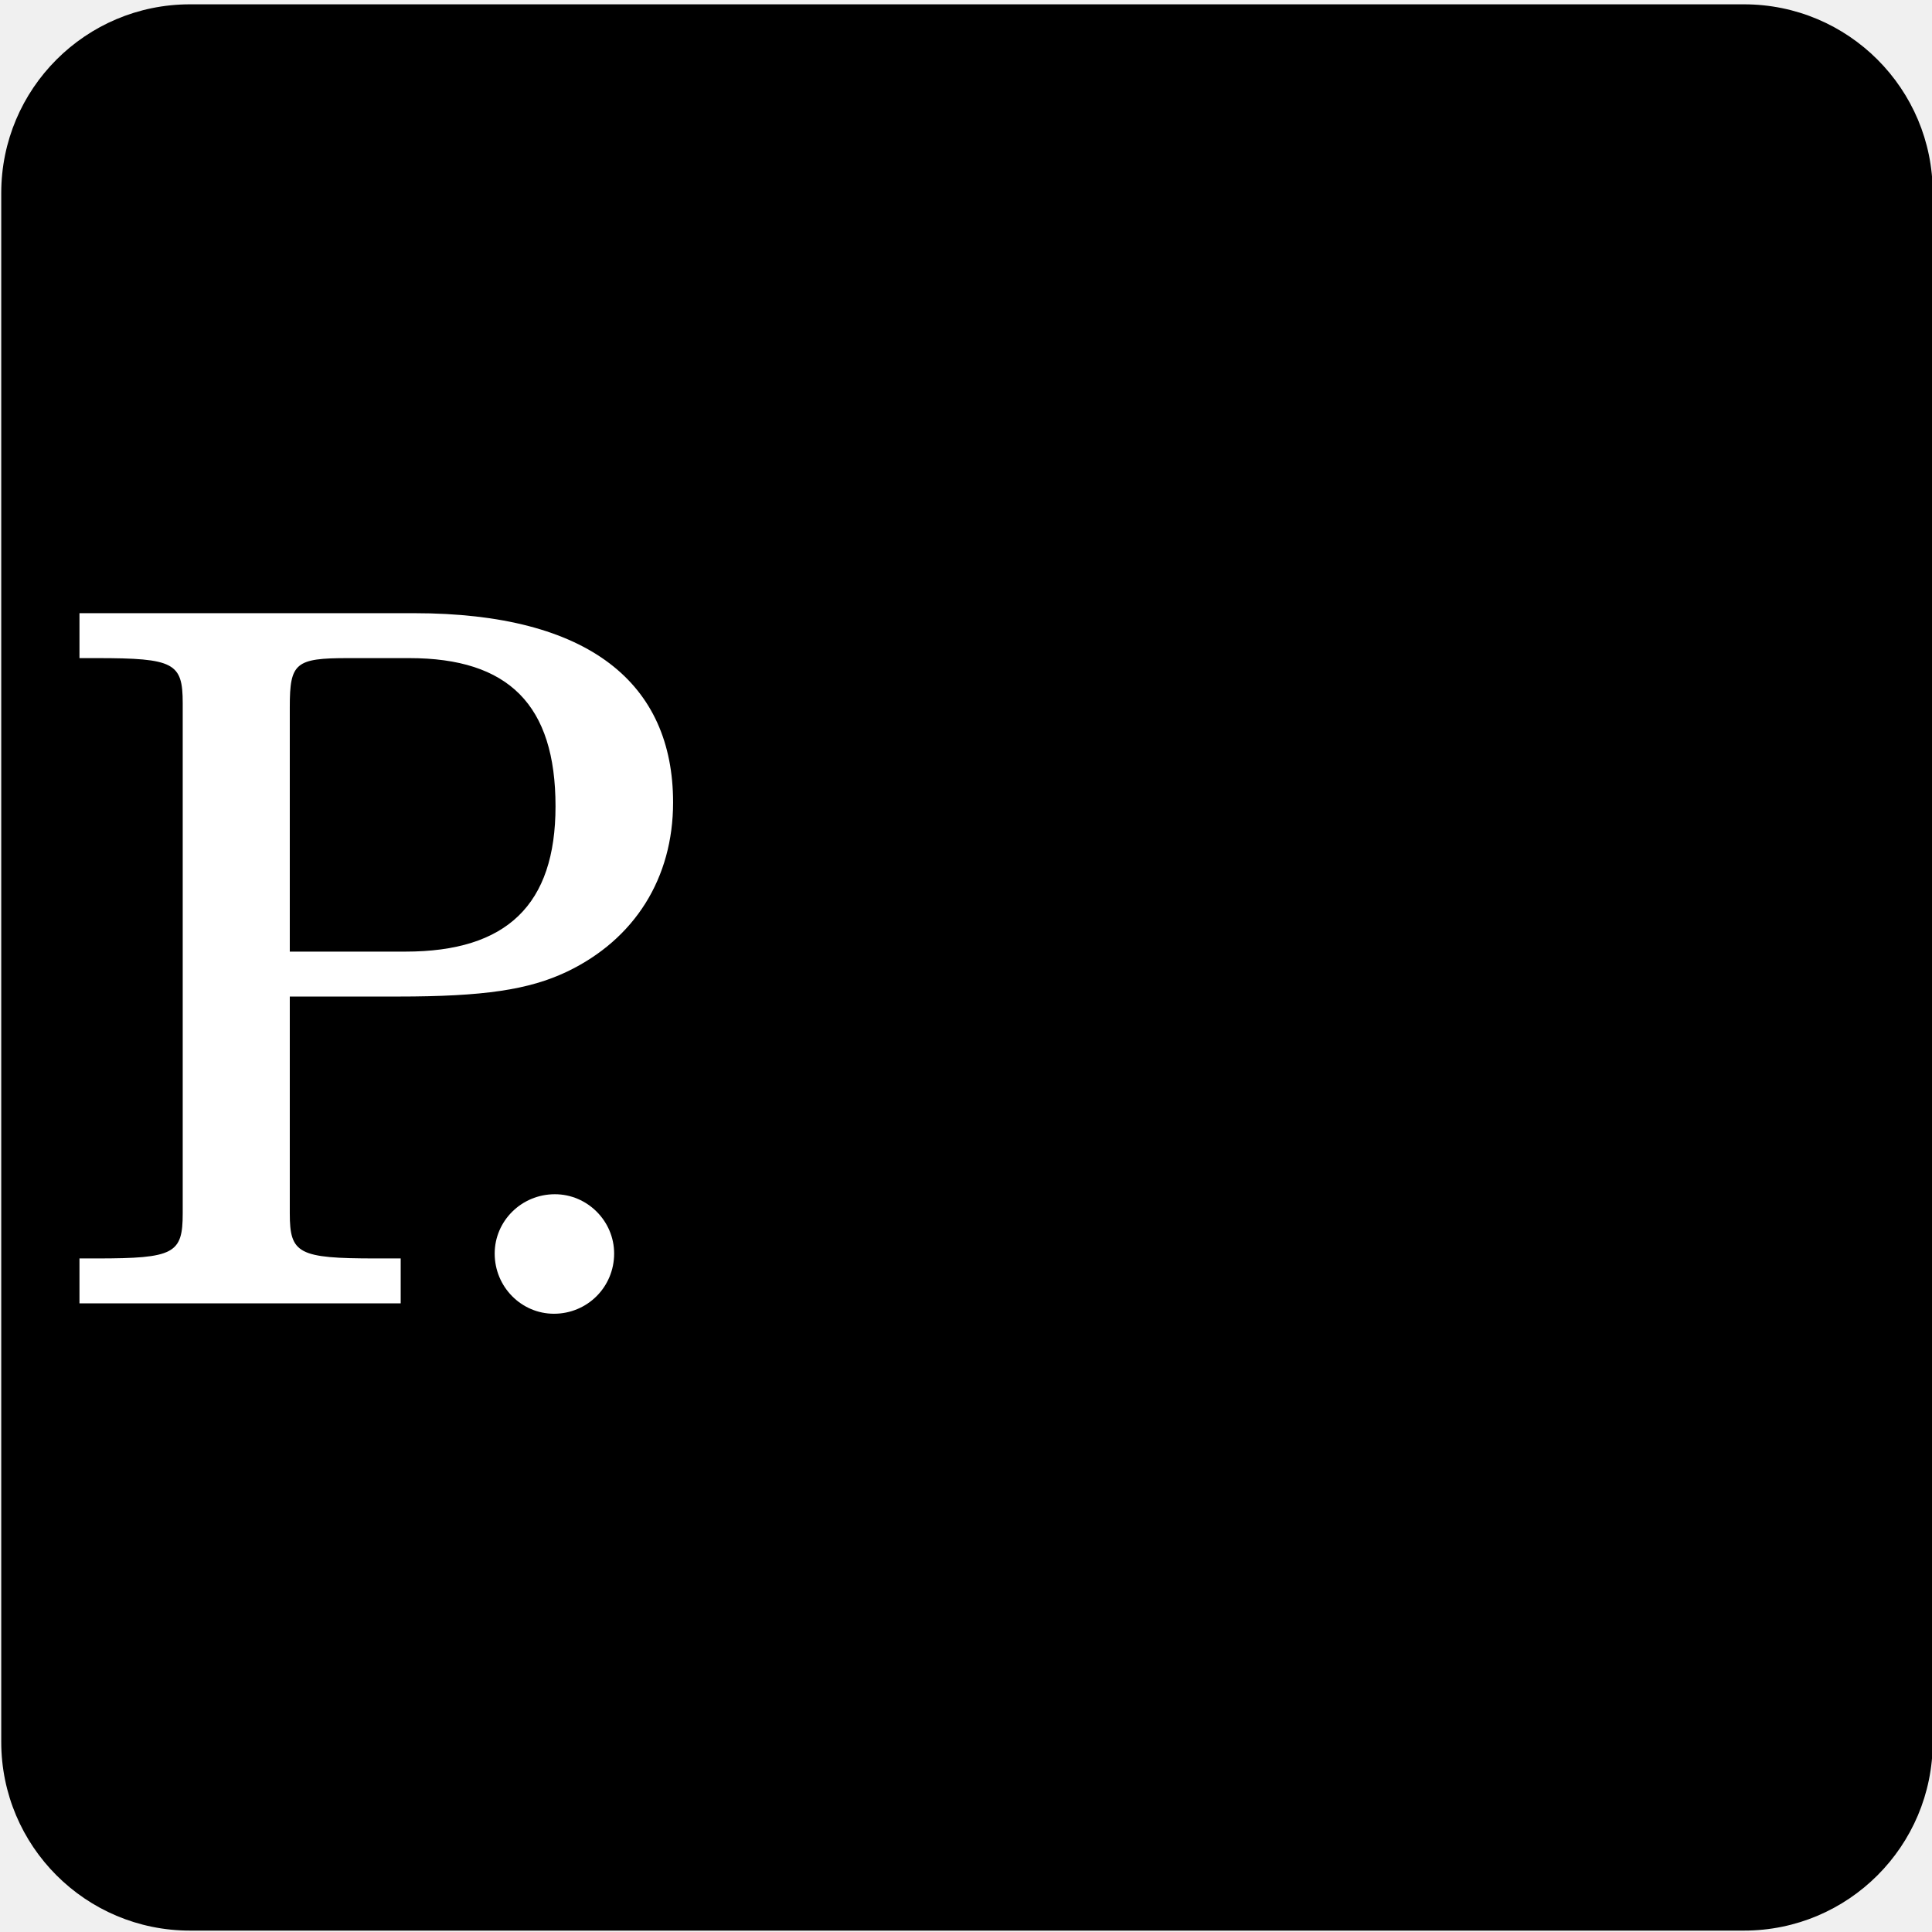
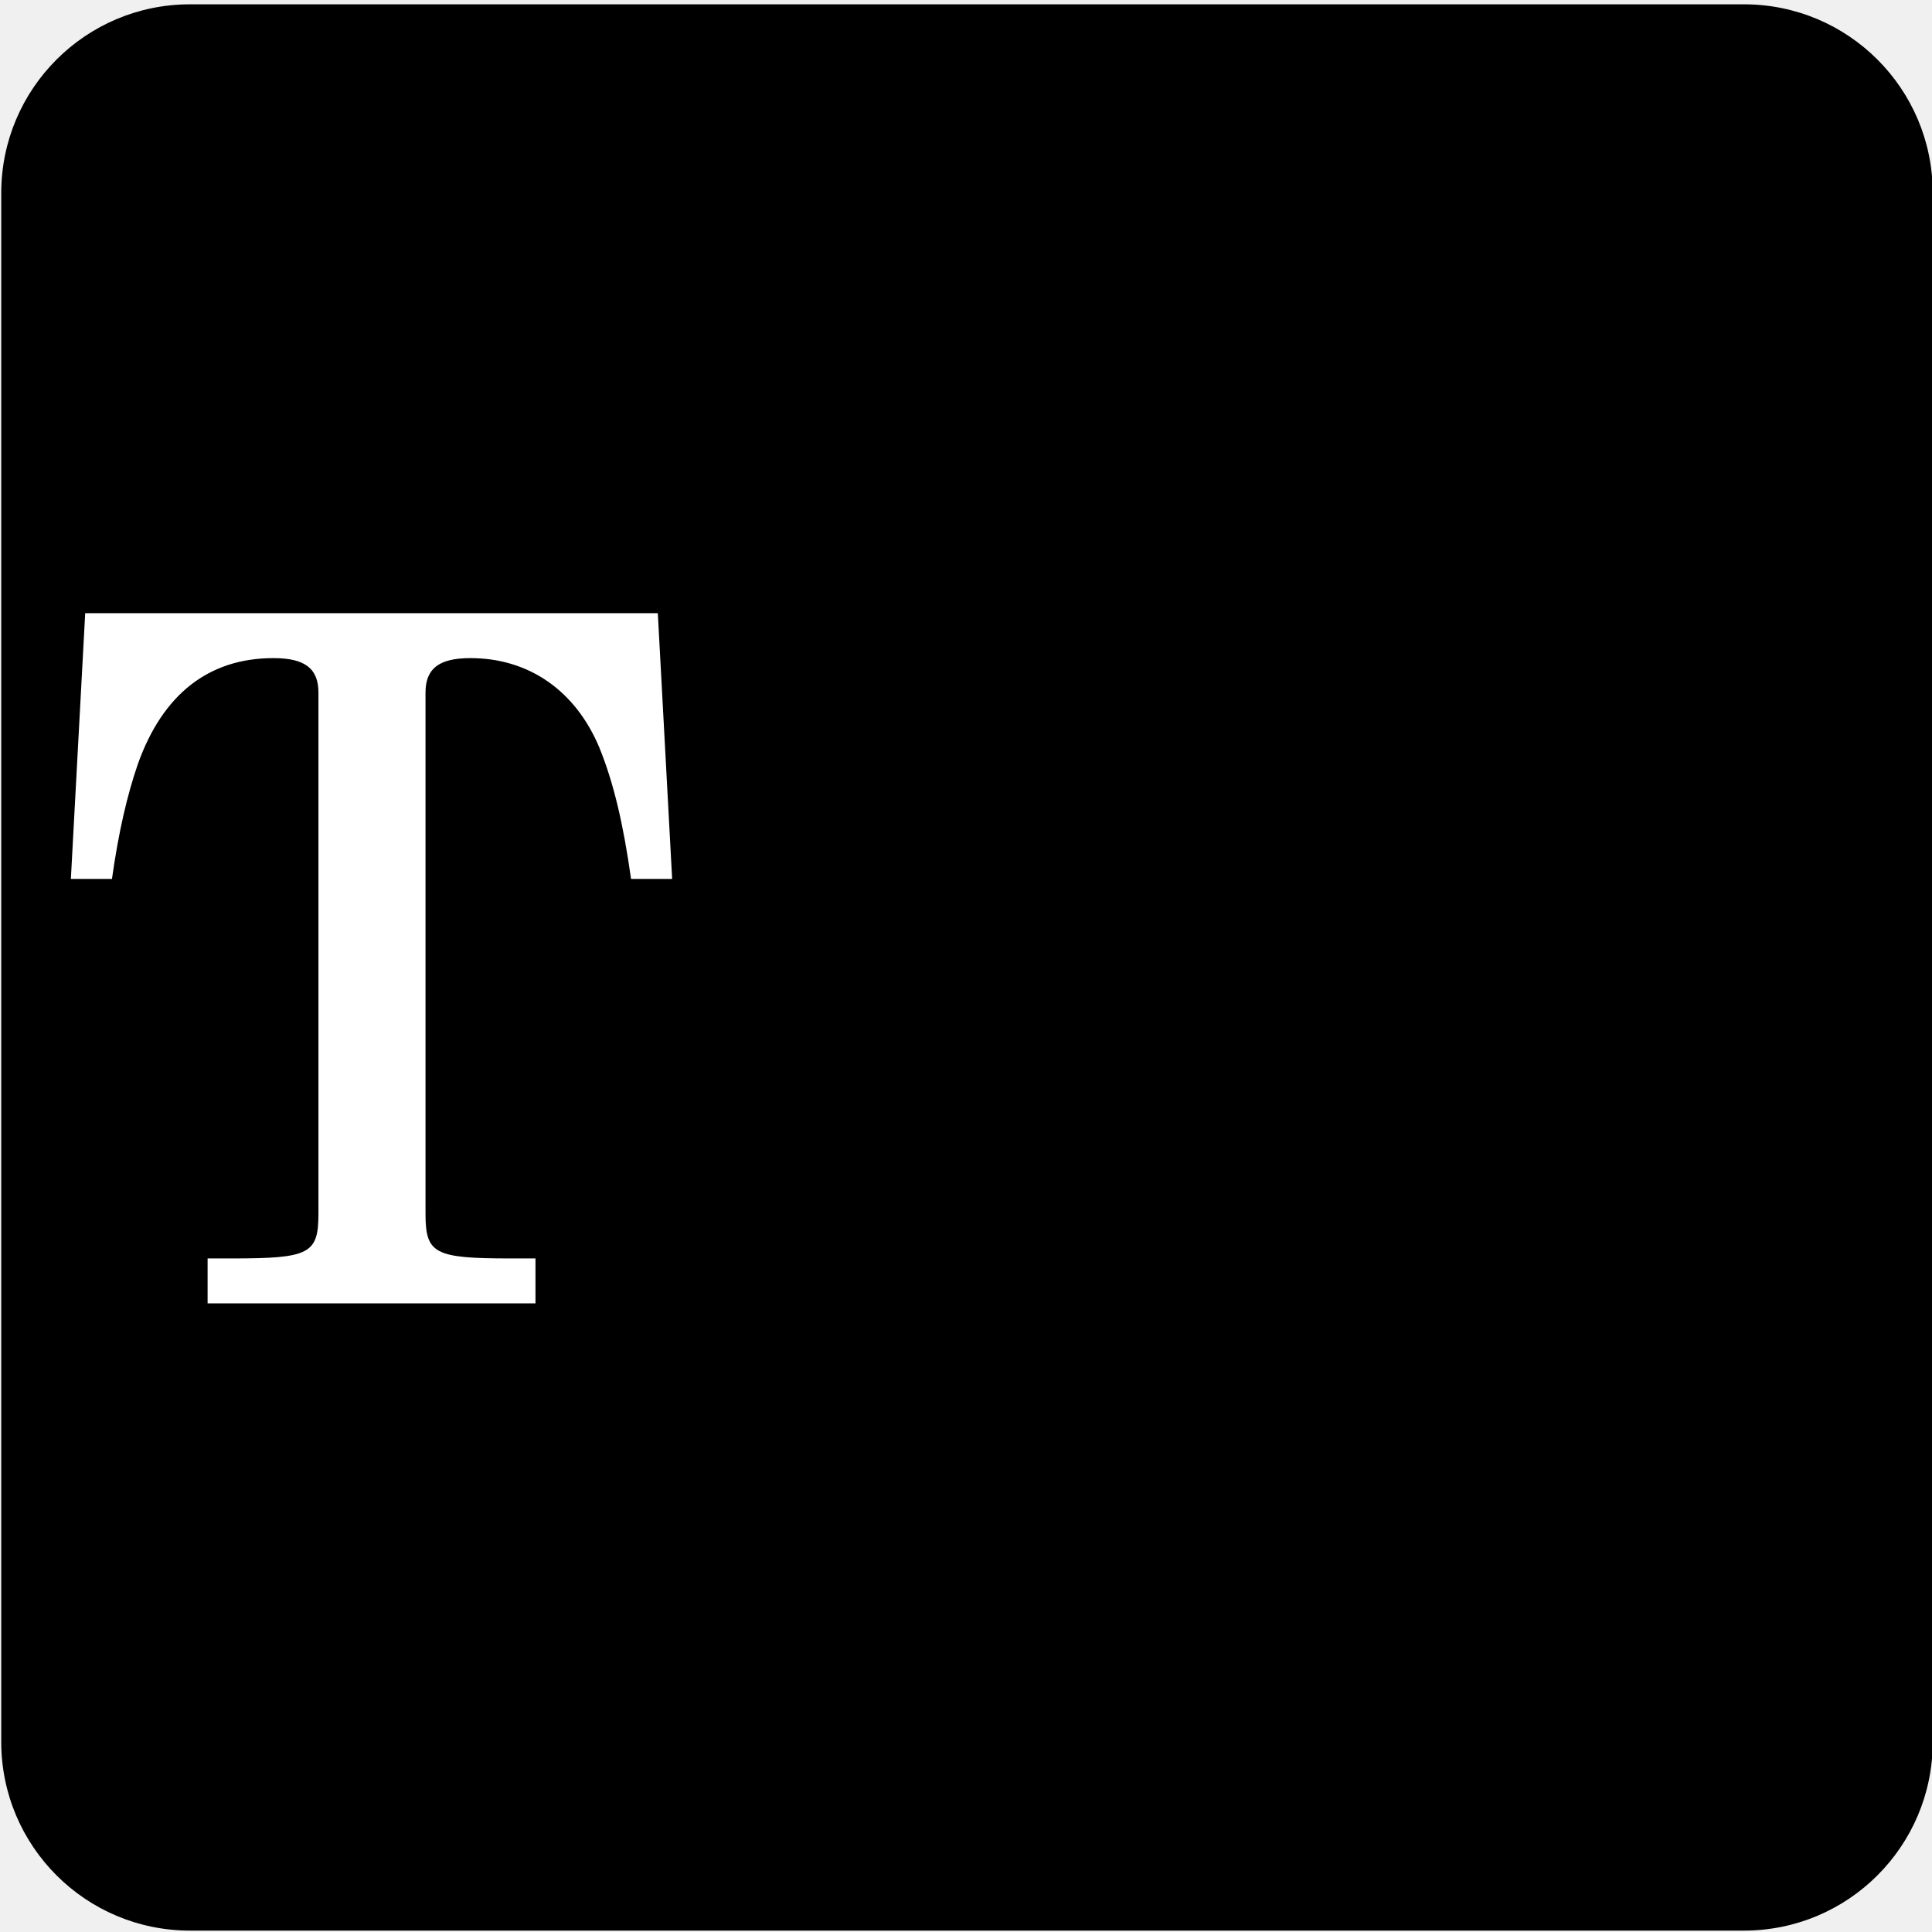
<svg xmlns="http://www.w3.org/2000/svg" width="512" height="512" viewBox="0 0 512 512" version="1.1" id="svg1">
  <defs id="defs1" />
  <g id="layer1">
    <rect style="fill:#000000;stroke:#000000;stroke-width:0;stroke-linecap:square;stroke-linejoin:bevel;stroke-dasharray:none" id="rect1" width="511.863" height="510.481" x="0.33" y="1.146" rx="50" ry="50" />
    <text xml:space="preserve" style="font-size:253.333px;font-family:'Futura Md BT';-inkscape-font-specification:'Futura Md BT';text-align:center;text-anchor:middle;fill:#000000;stroke:#000000;stroke-width:0;stroke-linecap:square;stroke-linejoin:bevel;stroke-dasharray:none" x="263.119" y="345.406" id="text1">
-       <tspan id="tspan1" x="263.119" y="345.406" style="font-style:normal;font-variant:normal;font-weight:normal;font-stretch:normal;font-size:253.333px;font-family:'TeX Gyre Schola';-inkscape-font-specification:'TeX Gyre Schola';fill:#ffffff">P</tspan>
-     </text>
-     <text xml:space="preserve" style="font-size:253.333px;font-family:'Futura Md BT';-inkscape-font-specification:'Futura Md BT';text-align:center;text-anchor:middle;fill:#000000;stroke:#000000;stroke-width:0;stroke-linecap:square;stroke-linejoin:bevel;stroke-dasharray:none" x="312.227" y="344.612" id="text2">
-       <tspan id="tspan2" x="312.227" y="344.612" style="font-style:normal;font-variant:normal;font-weight:normal;font-stretch:normal;font-size:253.333px;font-family:'TeX Gyre Schola';-inkscape-font-specification:'TeX Gyre Schola';fill:#ffffff">.</tspan>
+       <tspan id="tspan1" x="263.119" y="345.406" style="font-style:normal;font-variant:normal;font-weight:normal;font-stretch:normal;font-size:253.333px;font-family:'TeX Gyre Schola';-inkscape-font-specification:'TeX Gyre Schola';fill:#ffffff">T</tspan>
    </text>
  </g>
</svg>
